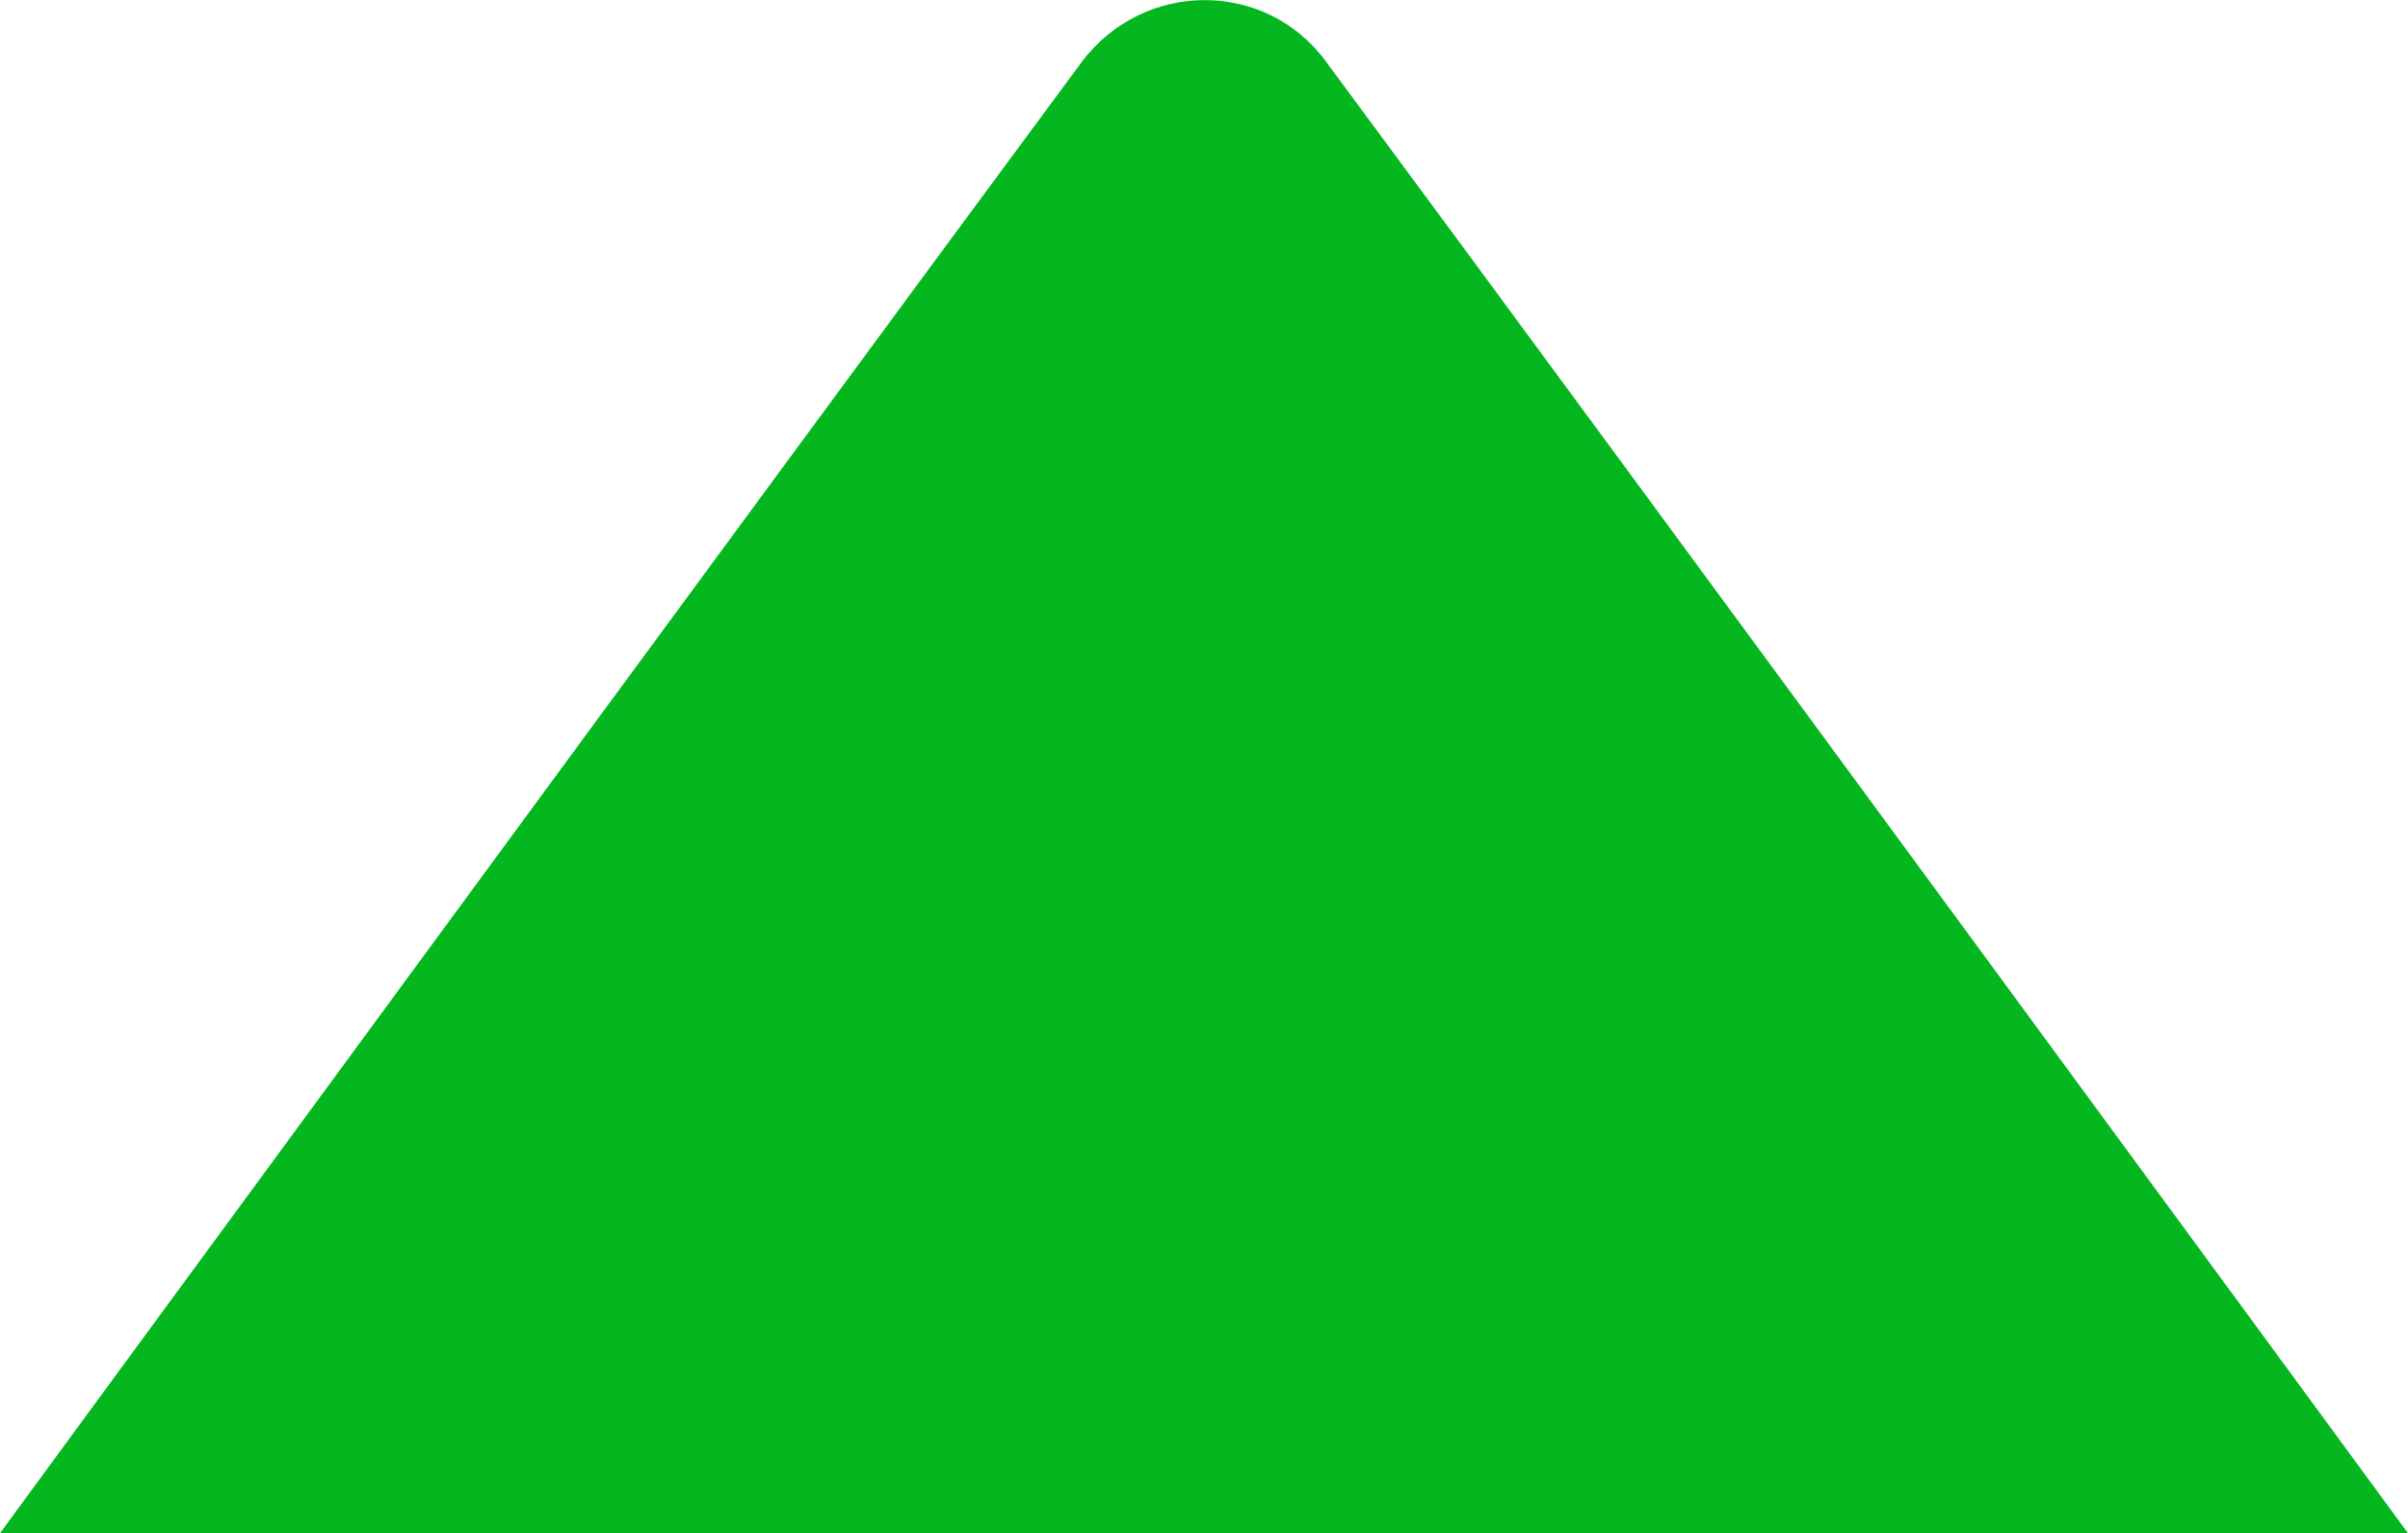
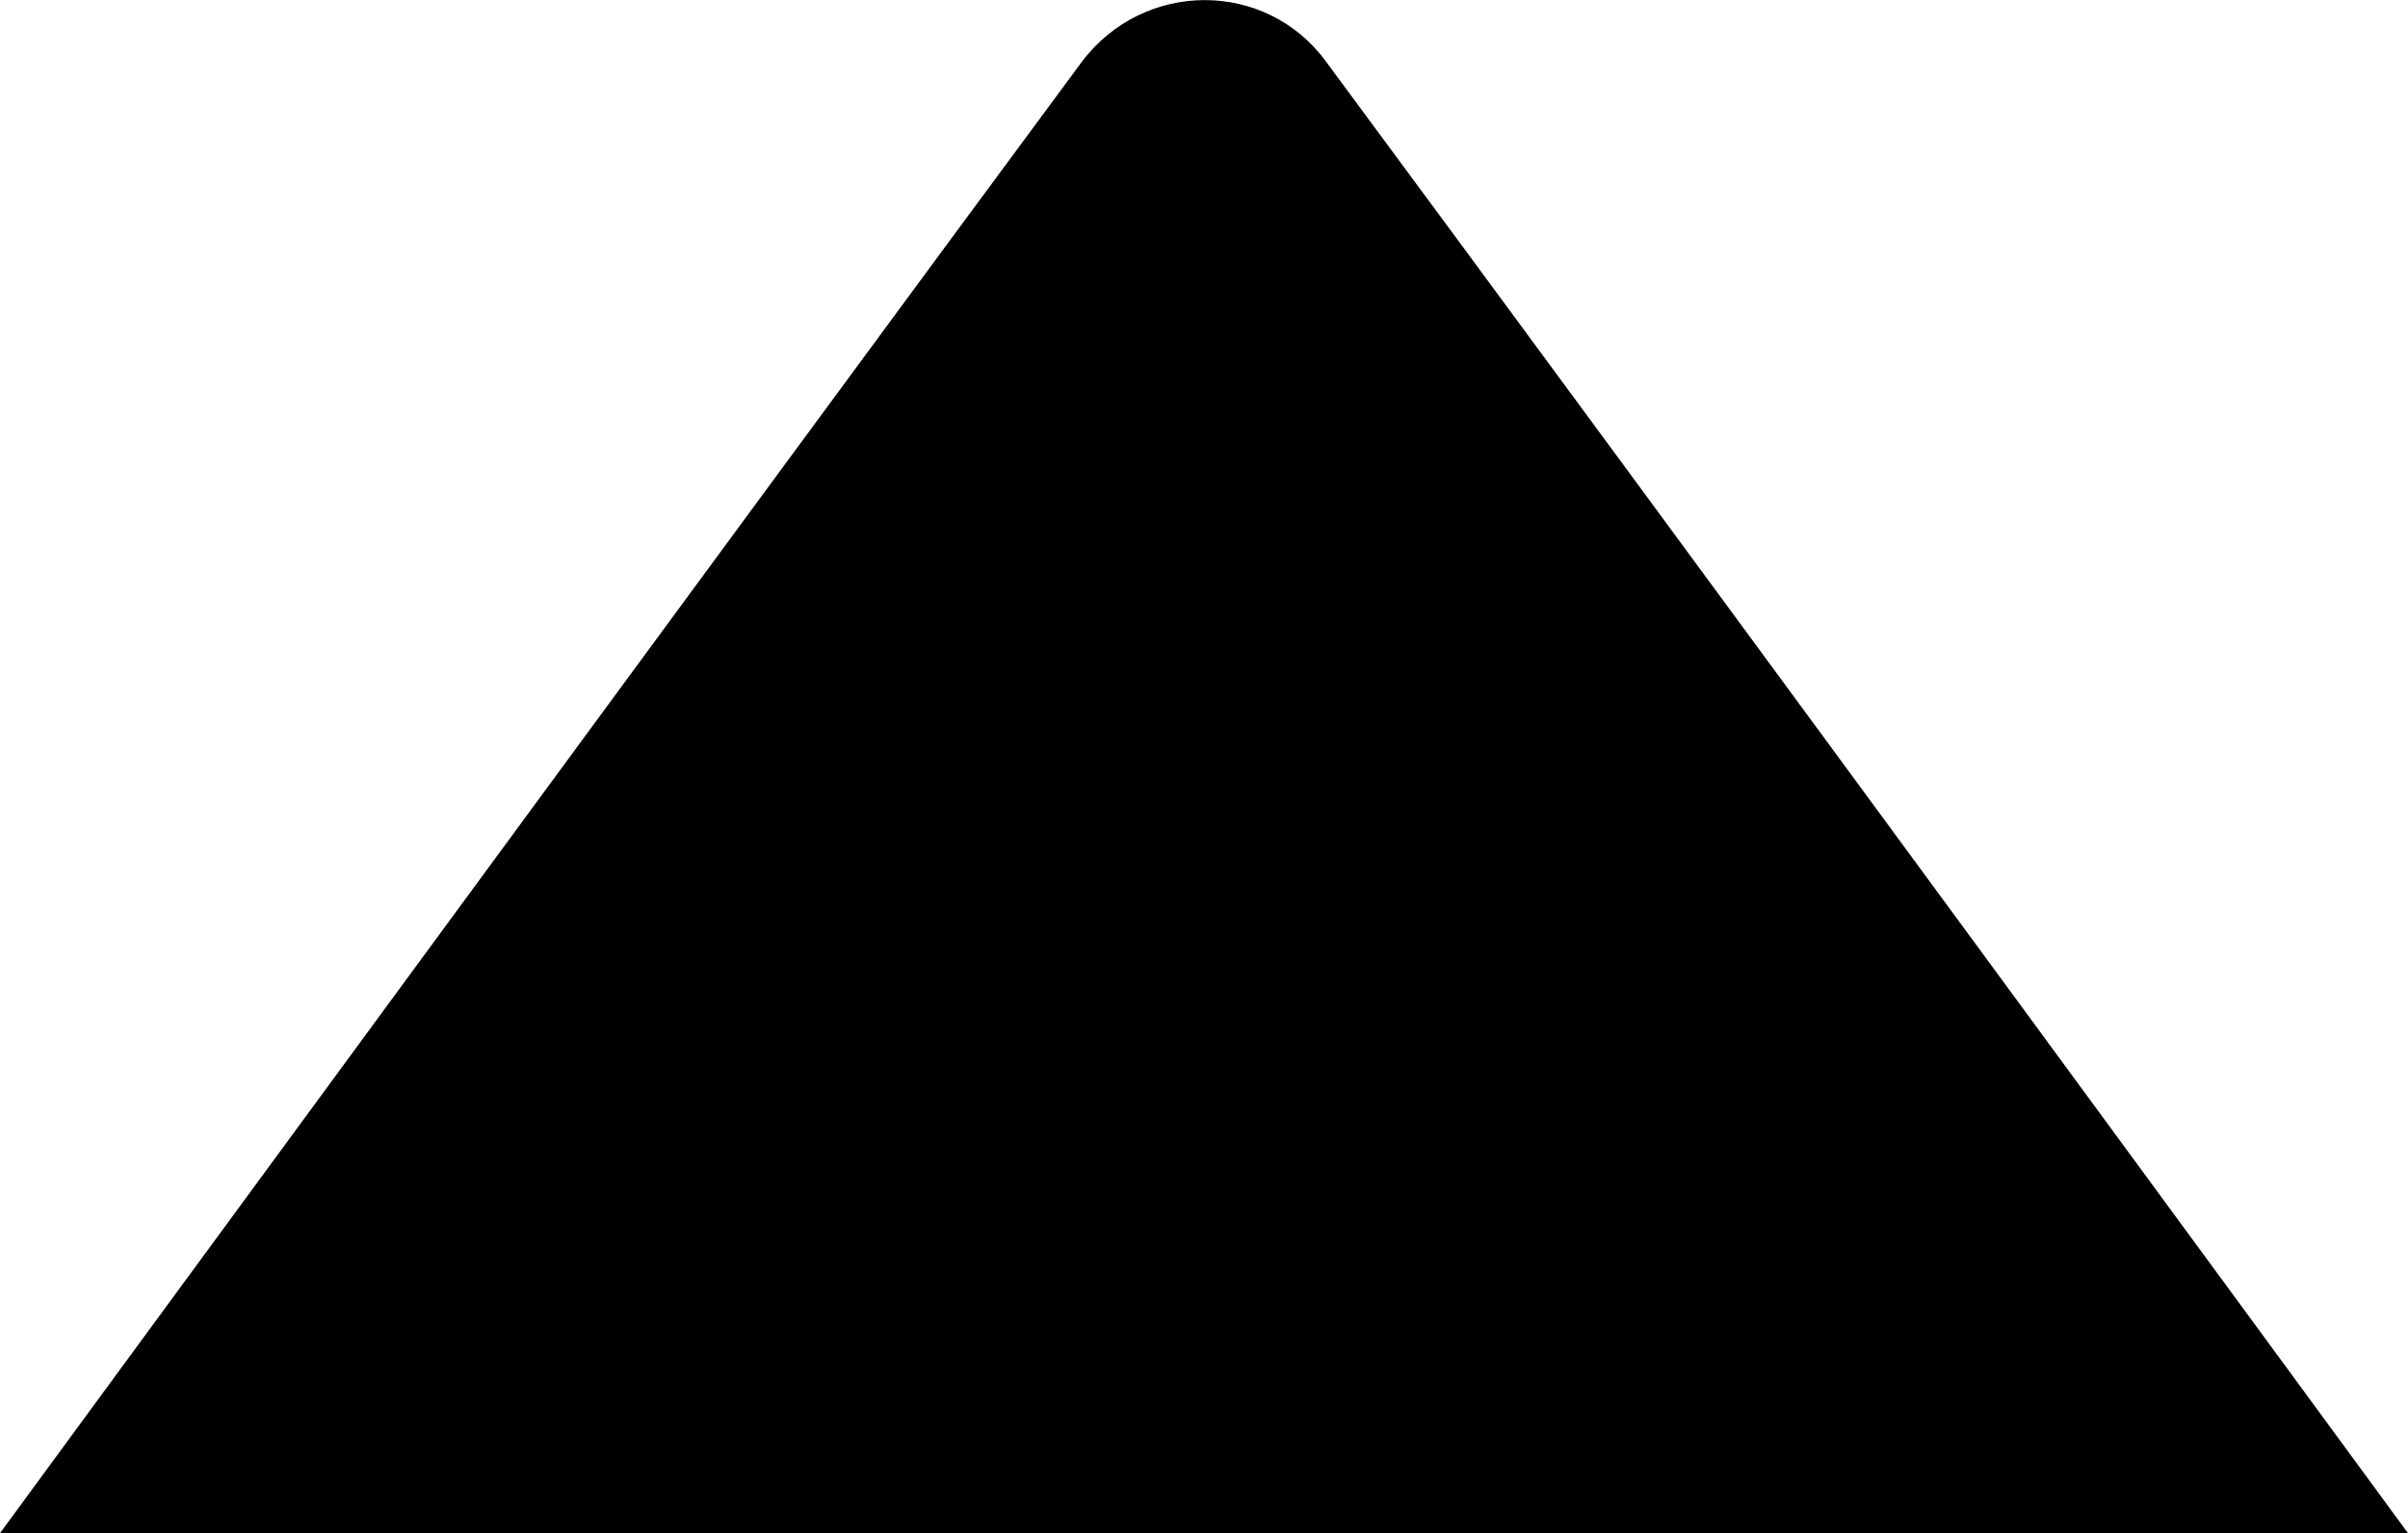
- <svg xmlns="http://www.w3.org/2000/svg" version="1.1" id="Capa_1" x="0px" y="0px" style="enable-background:new 0 0 120.5 76.7;" xml:space="preserve" viewBox="0 0.02 120.4 76.67">
-   <style type="text/css"> 	.st0{fill:#04b71e;} </style>
-   <path class="st0" d="M54.1,3.1C38.7,23.9,0,76.7,0,76.7h60.2h60.2c0,0-38.7-52.8-54.1-73.6C63.3-1,57.2-1,54.1,3.1z" />
+ <svg xmlns="http://www.w3.org/2000/svg" version="1.1" x="0px" y="0px" viewBox="0 0.02 120.4 76.67">
+   <path d="M54.1,3.1C38.7,23.9,0,76.7,0,76.7h60.2h60.2c0,0-38.7-52.8-54.1-73.6C63.3-1,57.2-1,54.1,3.1z" />
</svg>
